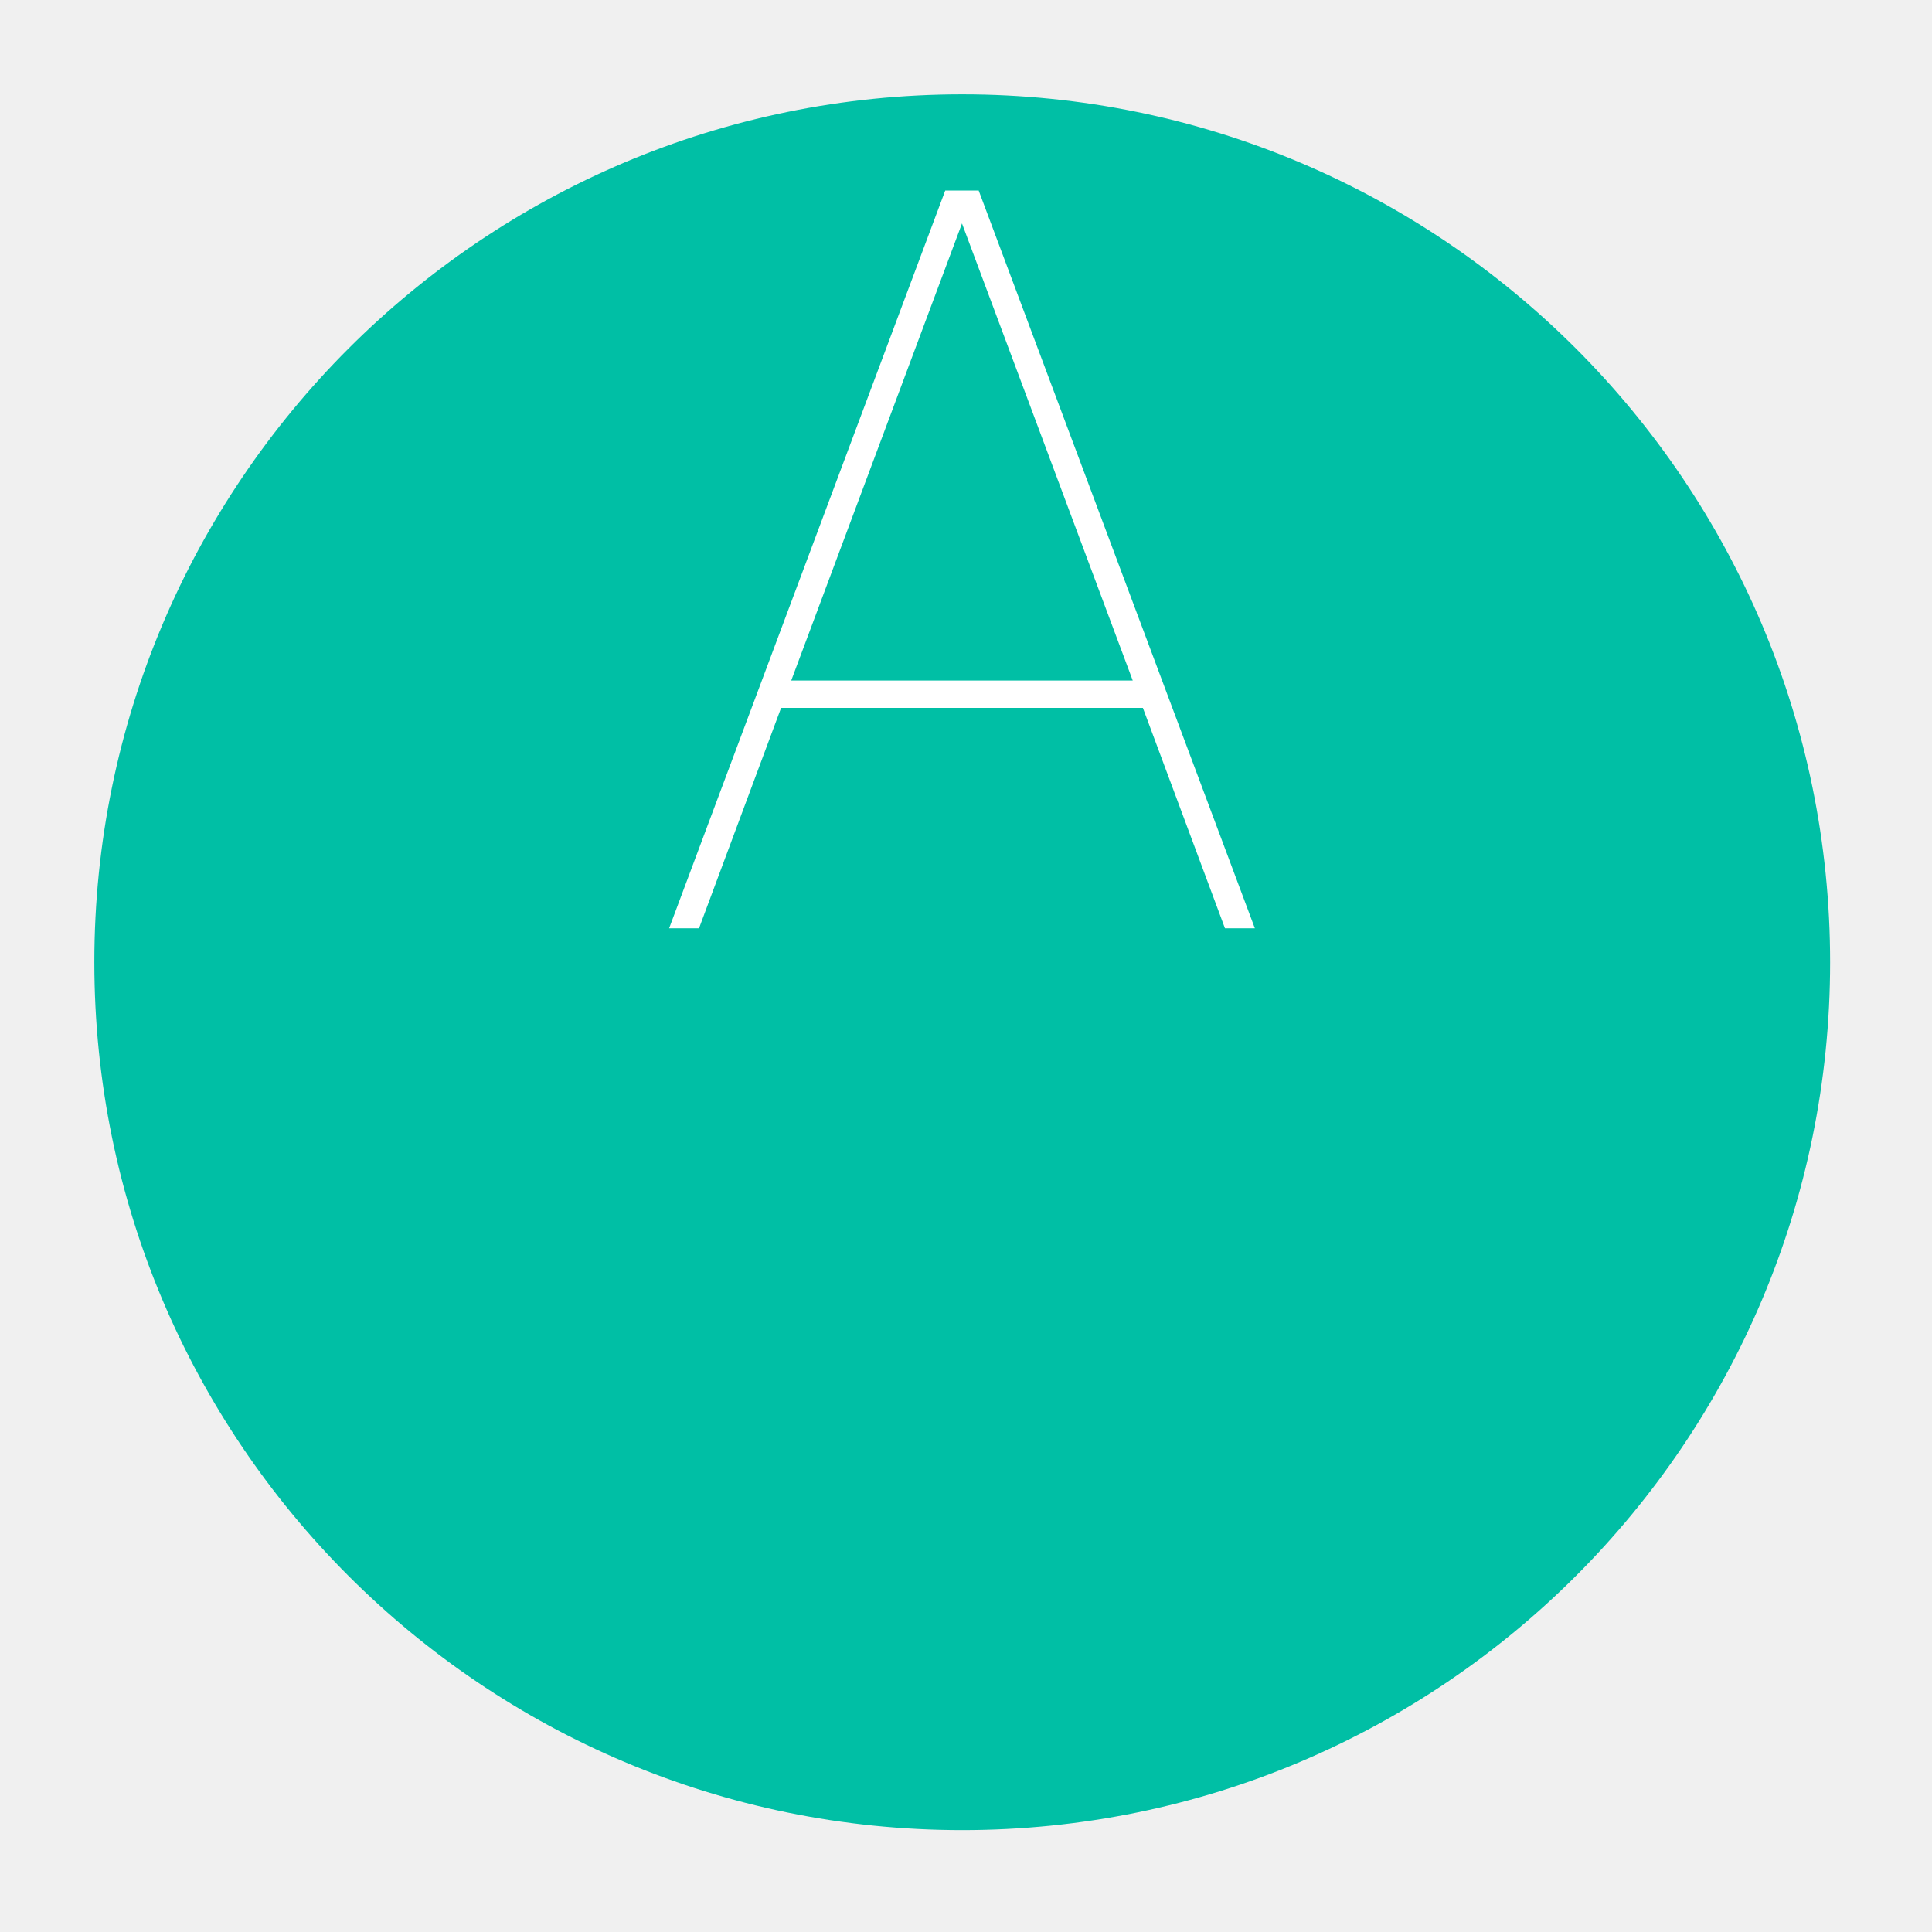
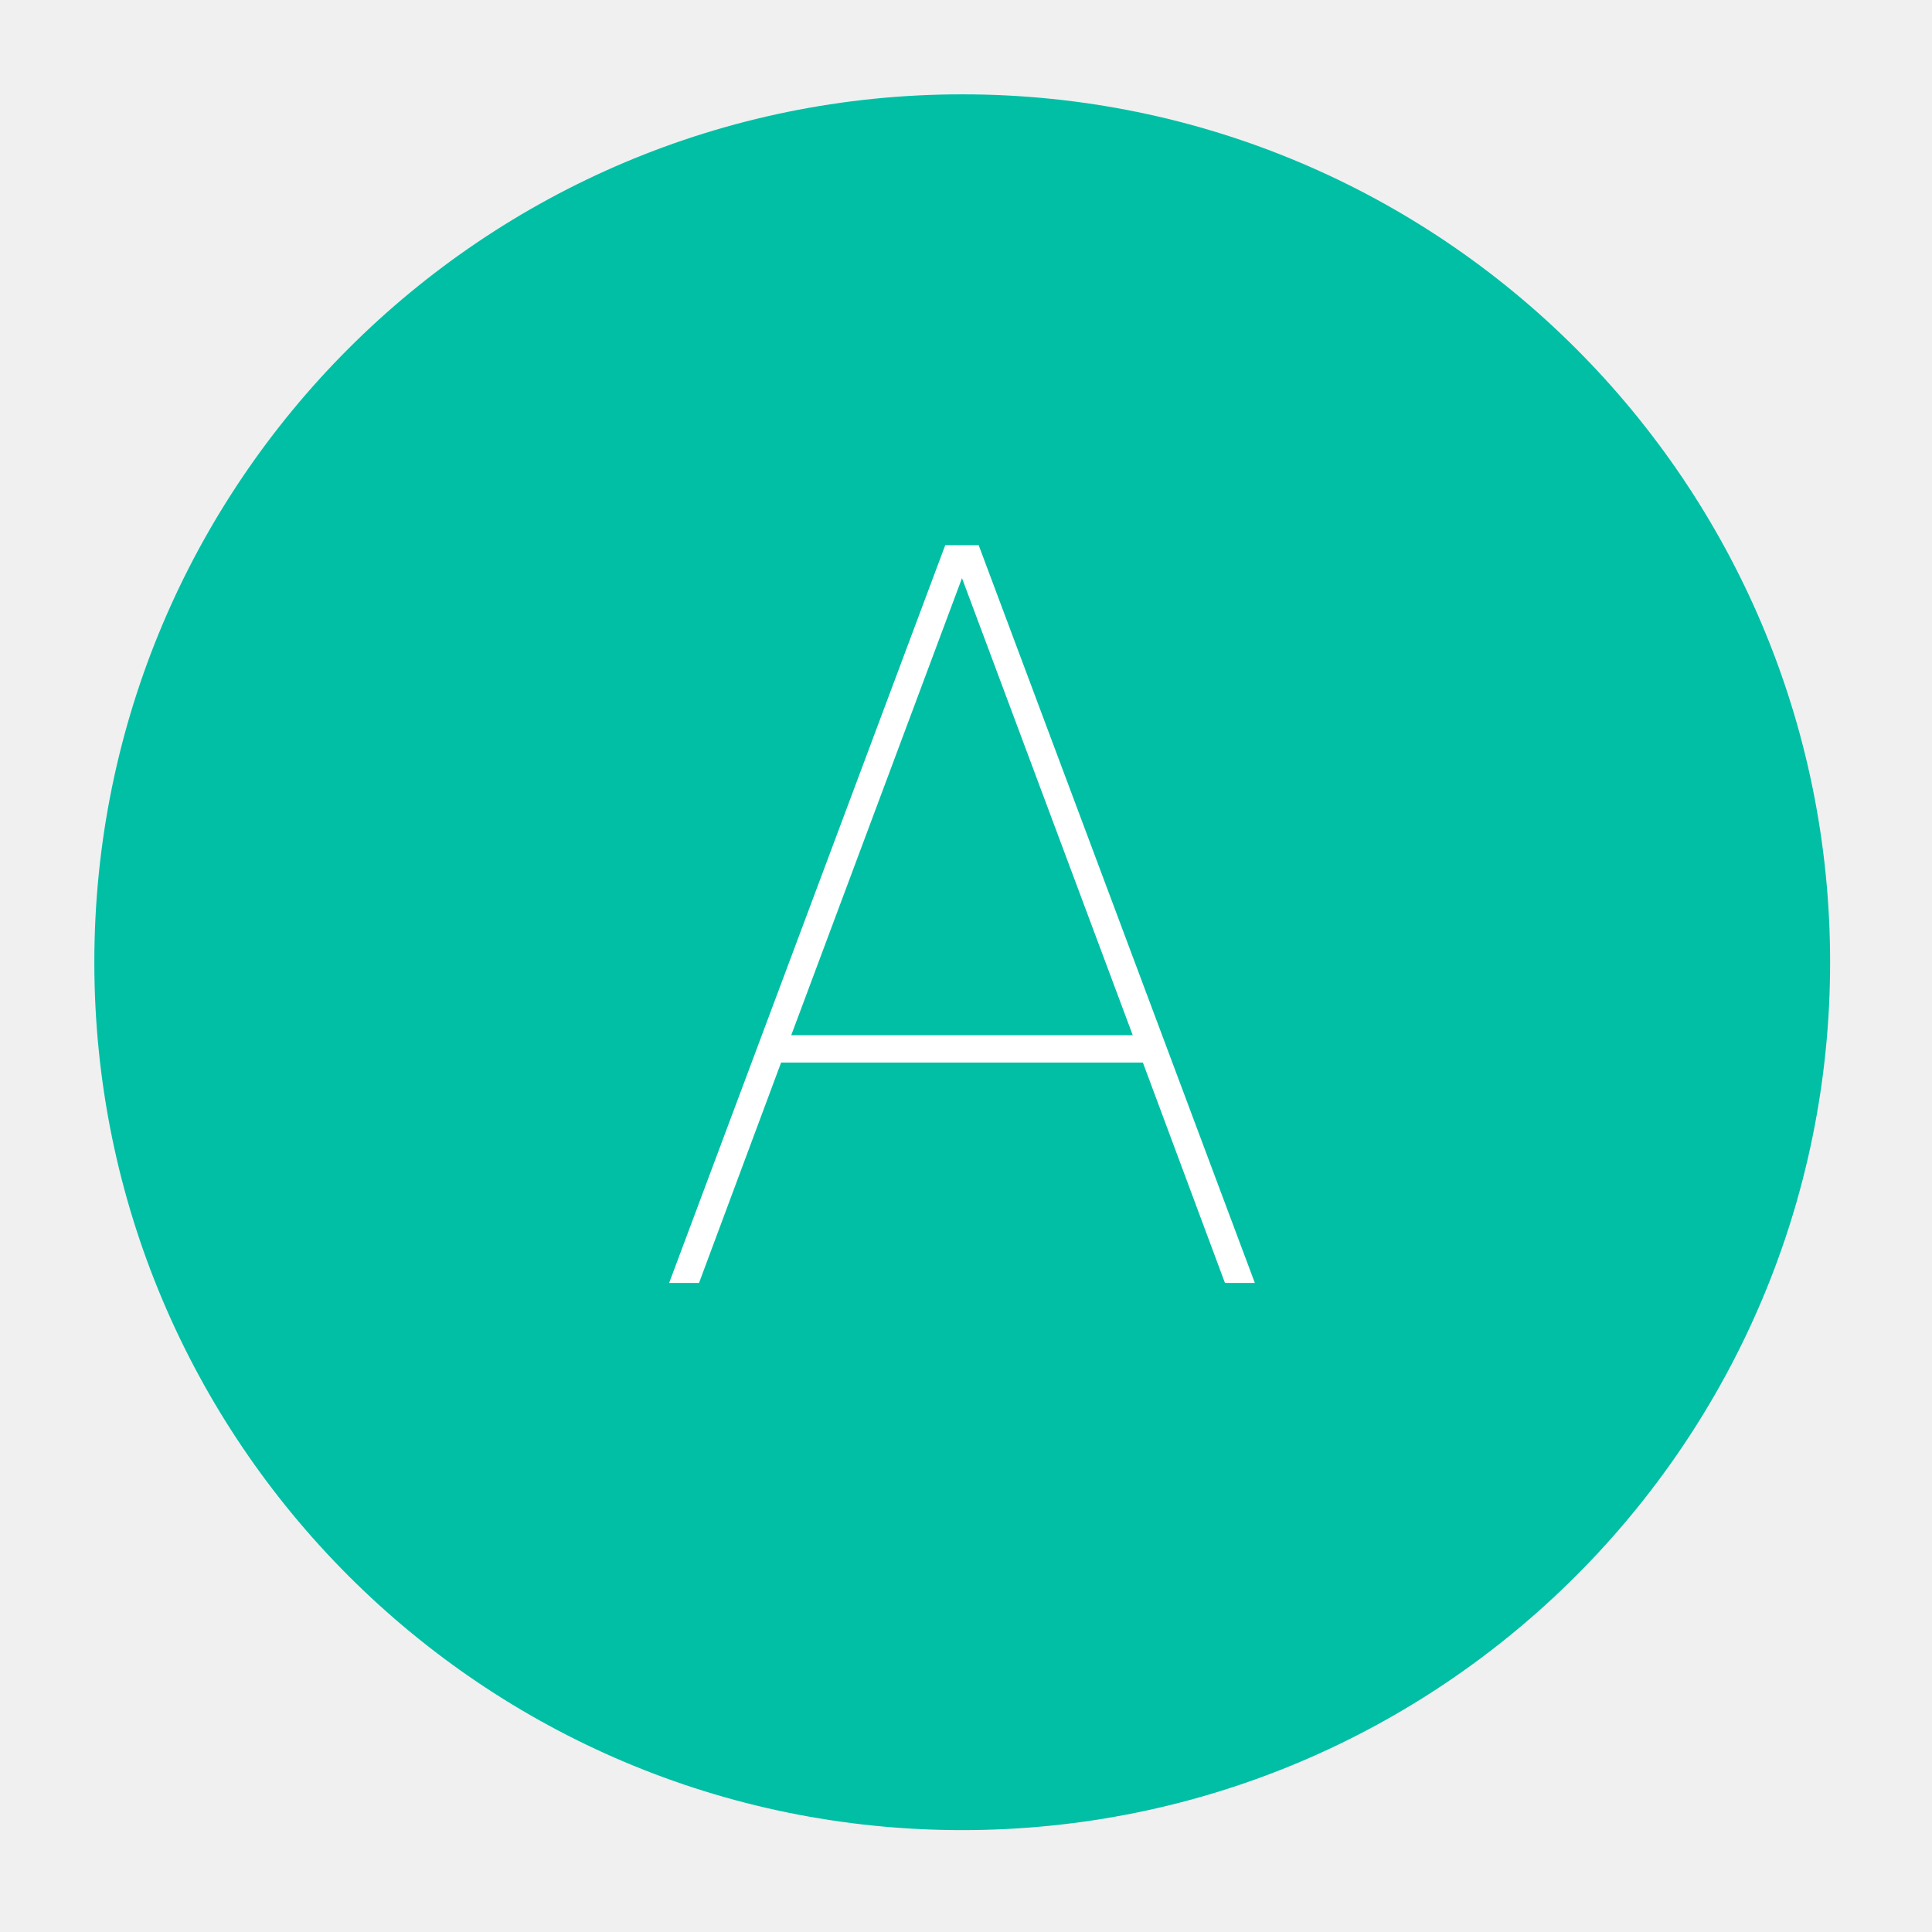
<svg xmlns="http://www.w3.org/2000/svg" width="532" height="532" viewBox="0 0 512 512">
  <circle cx="255" cy="255" r="230" fill="#00bfa5" />
-   <text x="255" y="246" alignment-baseline="central" text-anchor="middle" fill="#fff" font-size="275" font-weight="100" font-family="Roboto">A</text>
+   <text x="255" y="246" dominant-baseline="central" text-anchor="middle" fill="#fff" font-size="275" font-weight="100" font-family="Roboto">A</text>
</svg>
